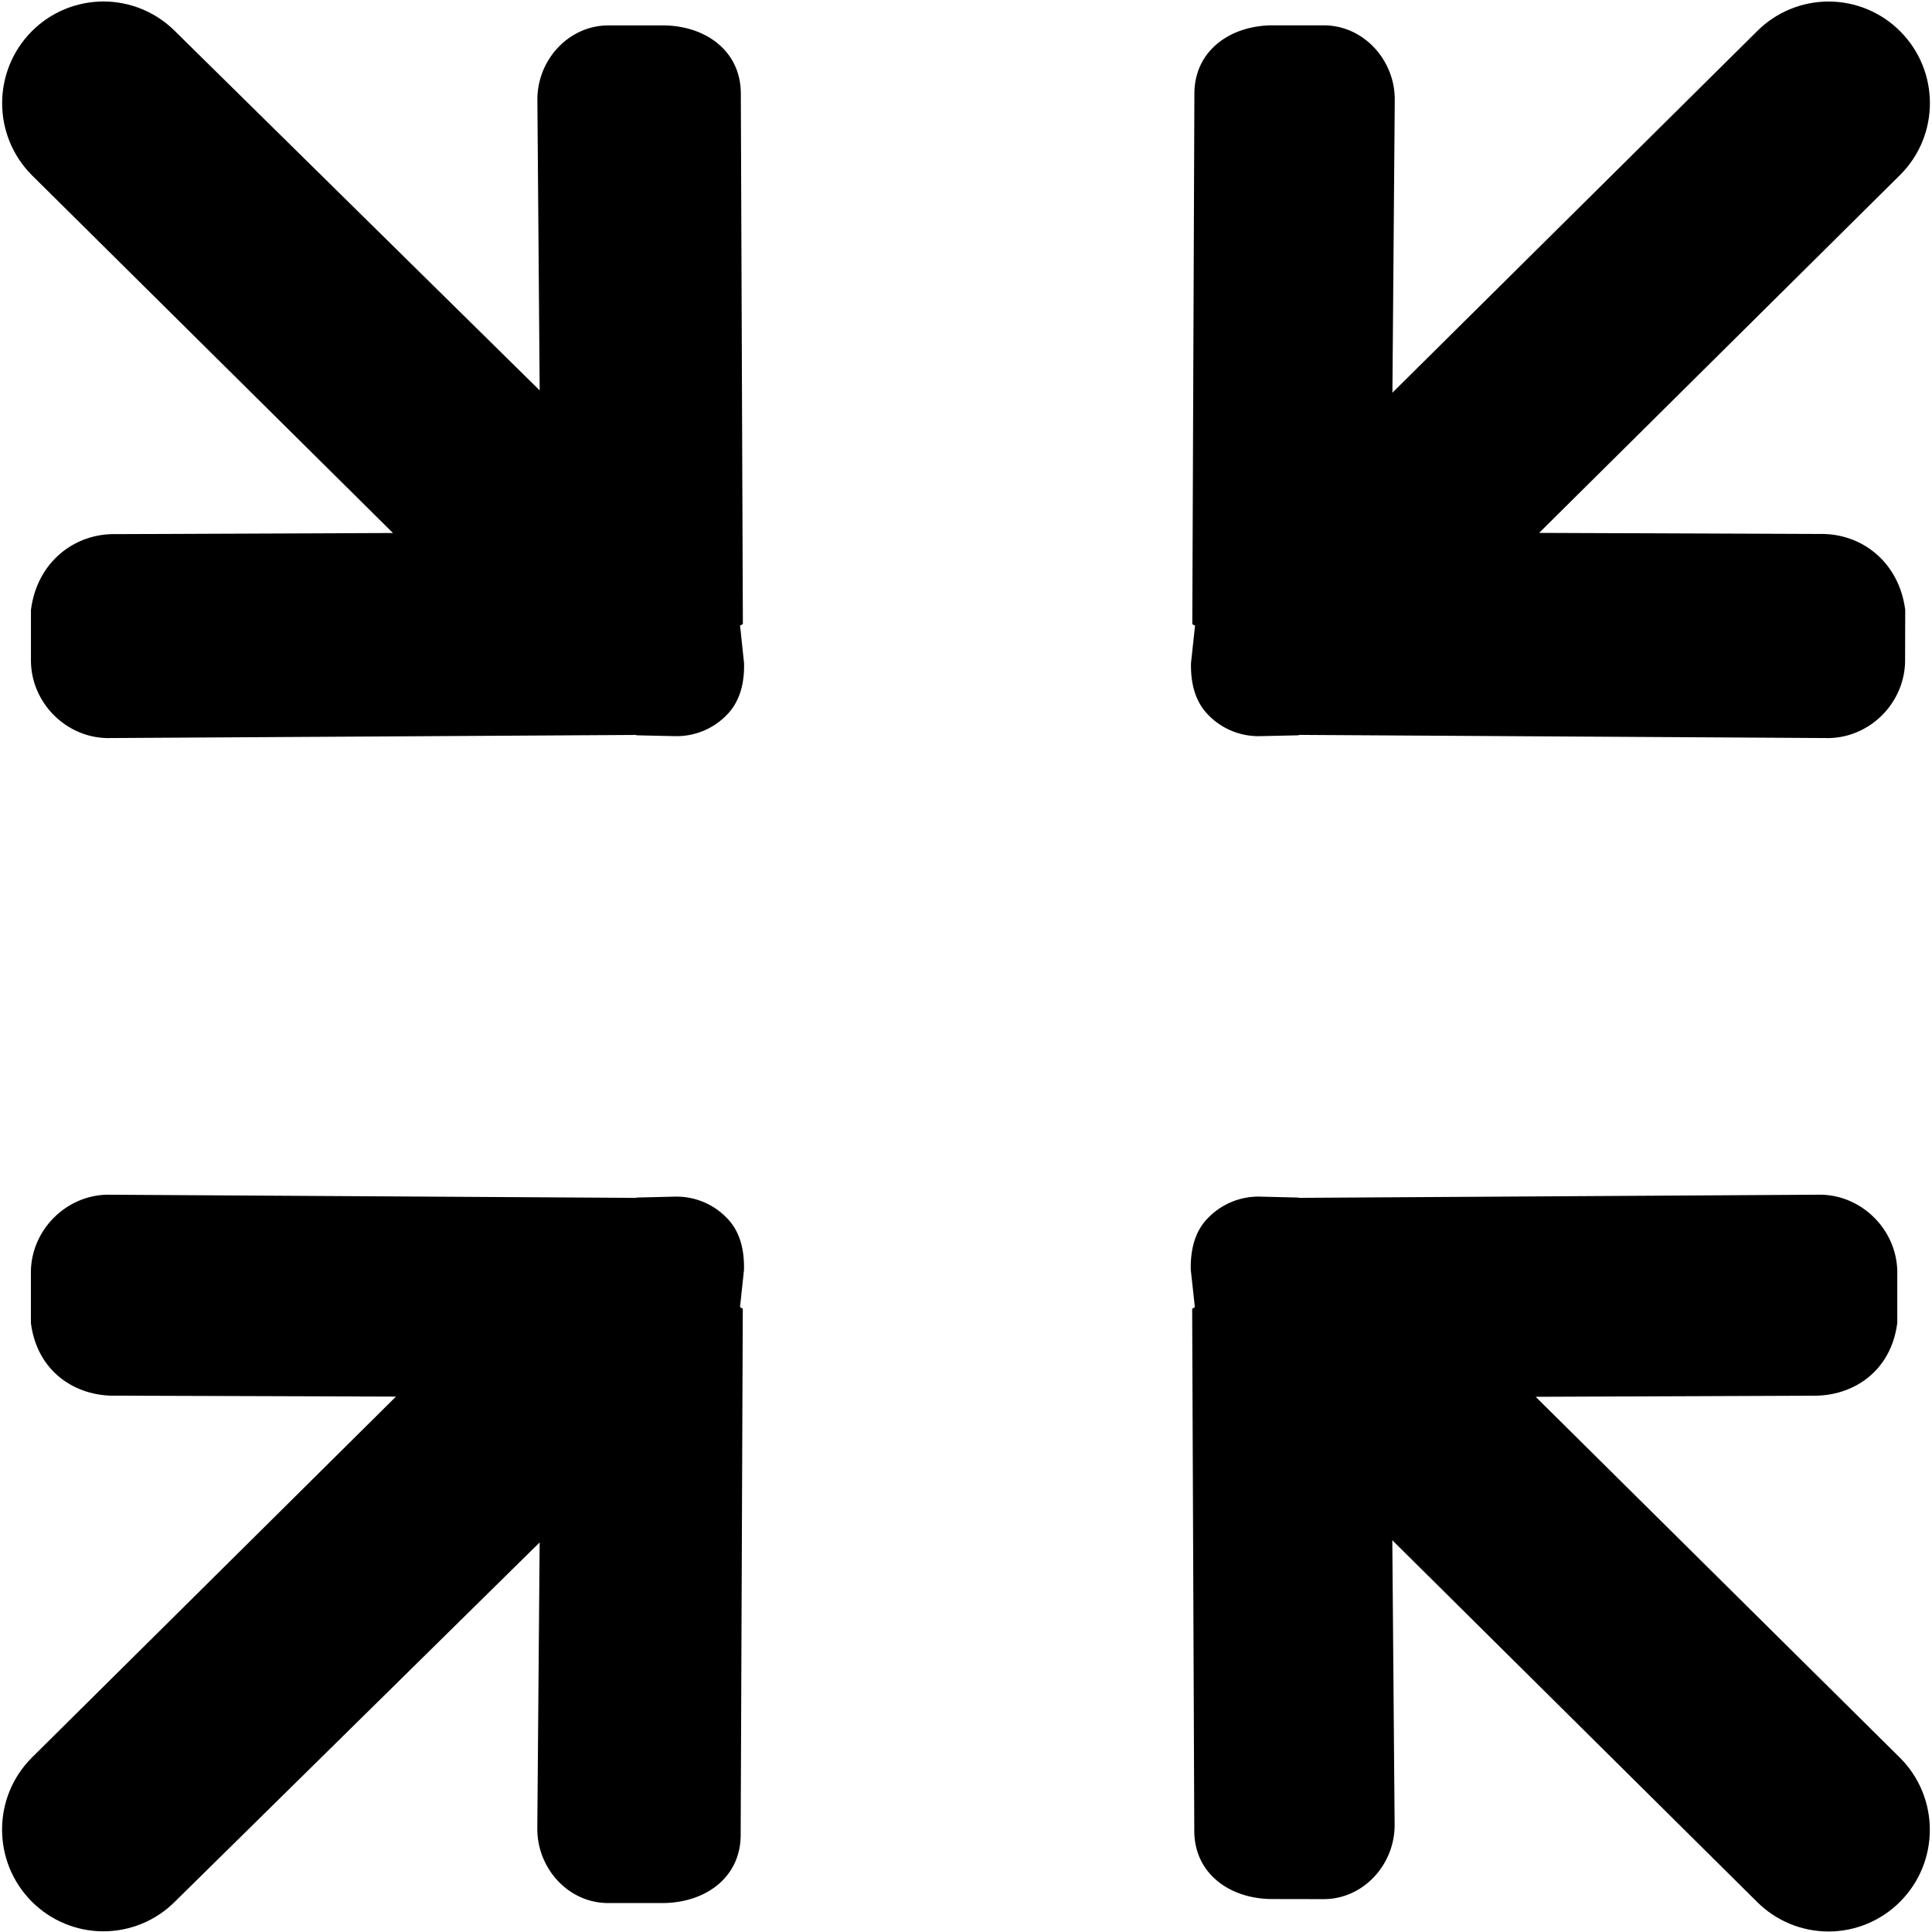
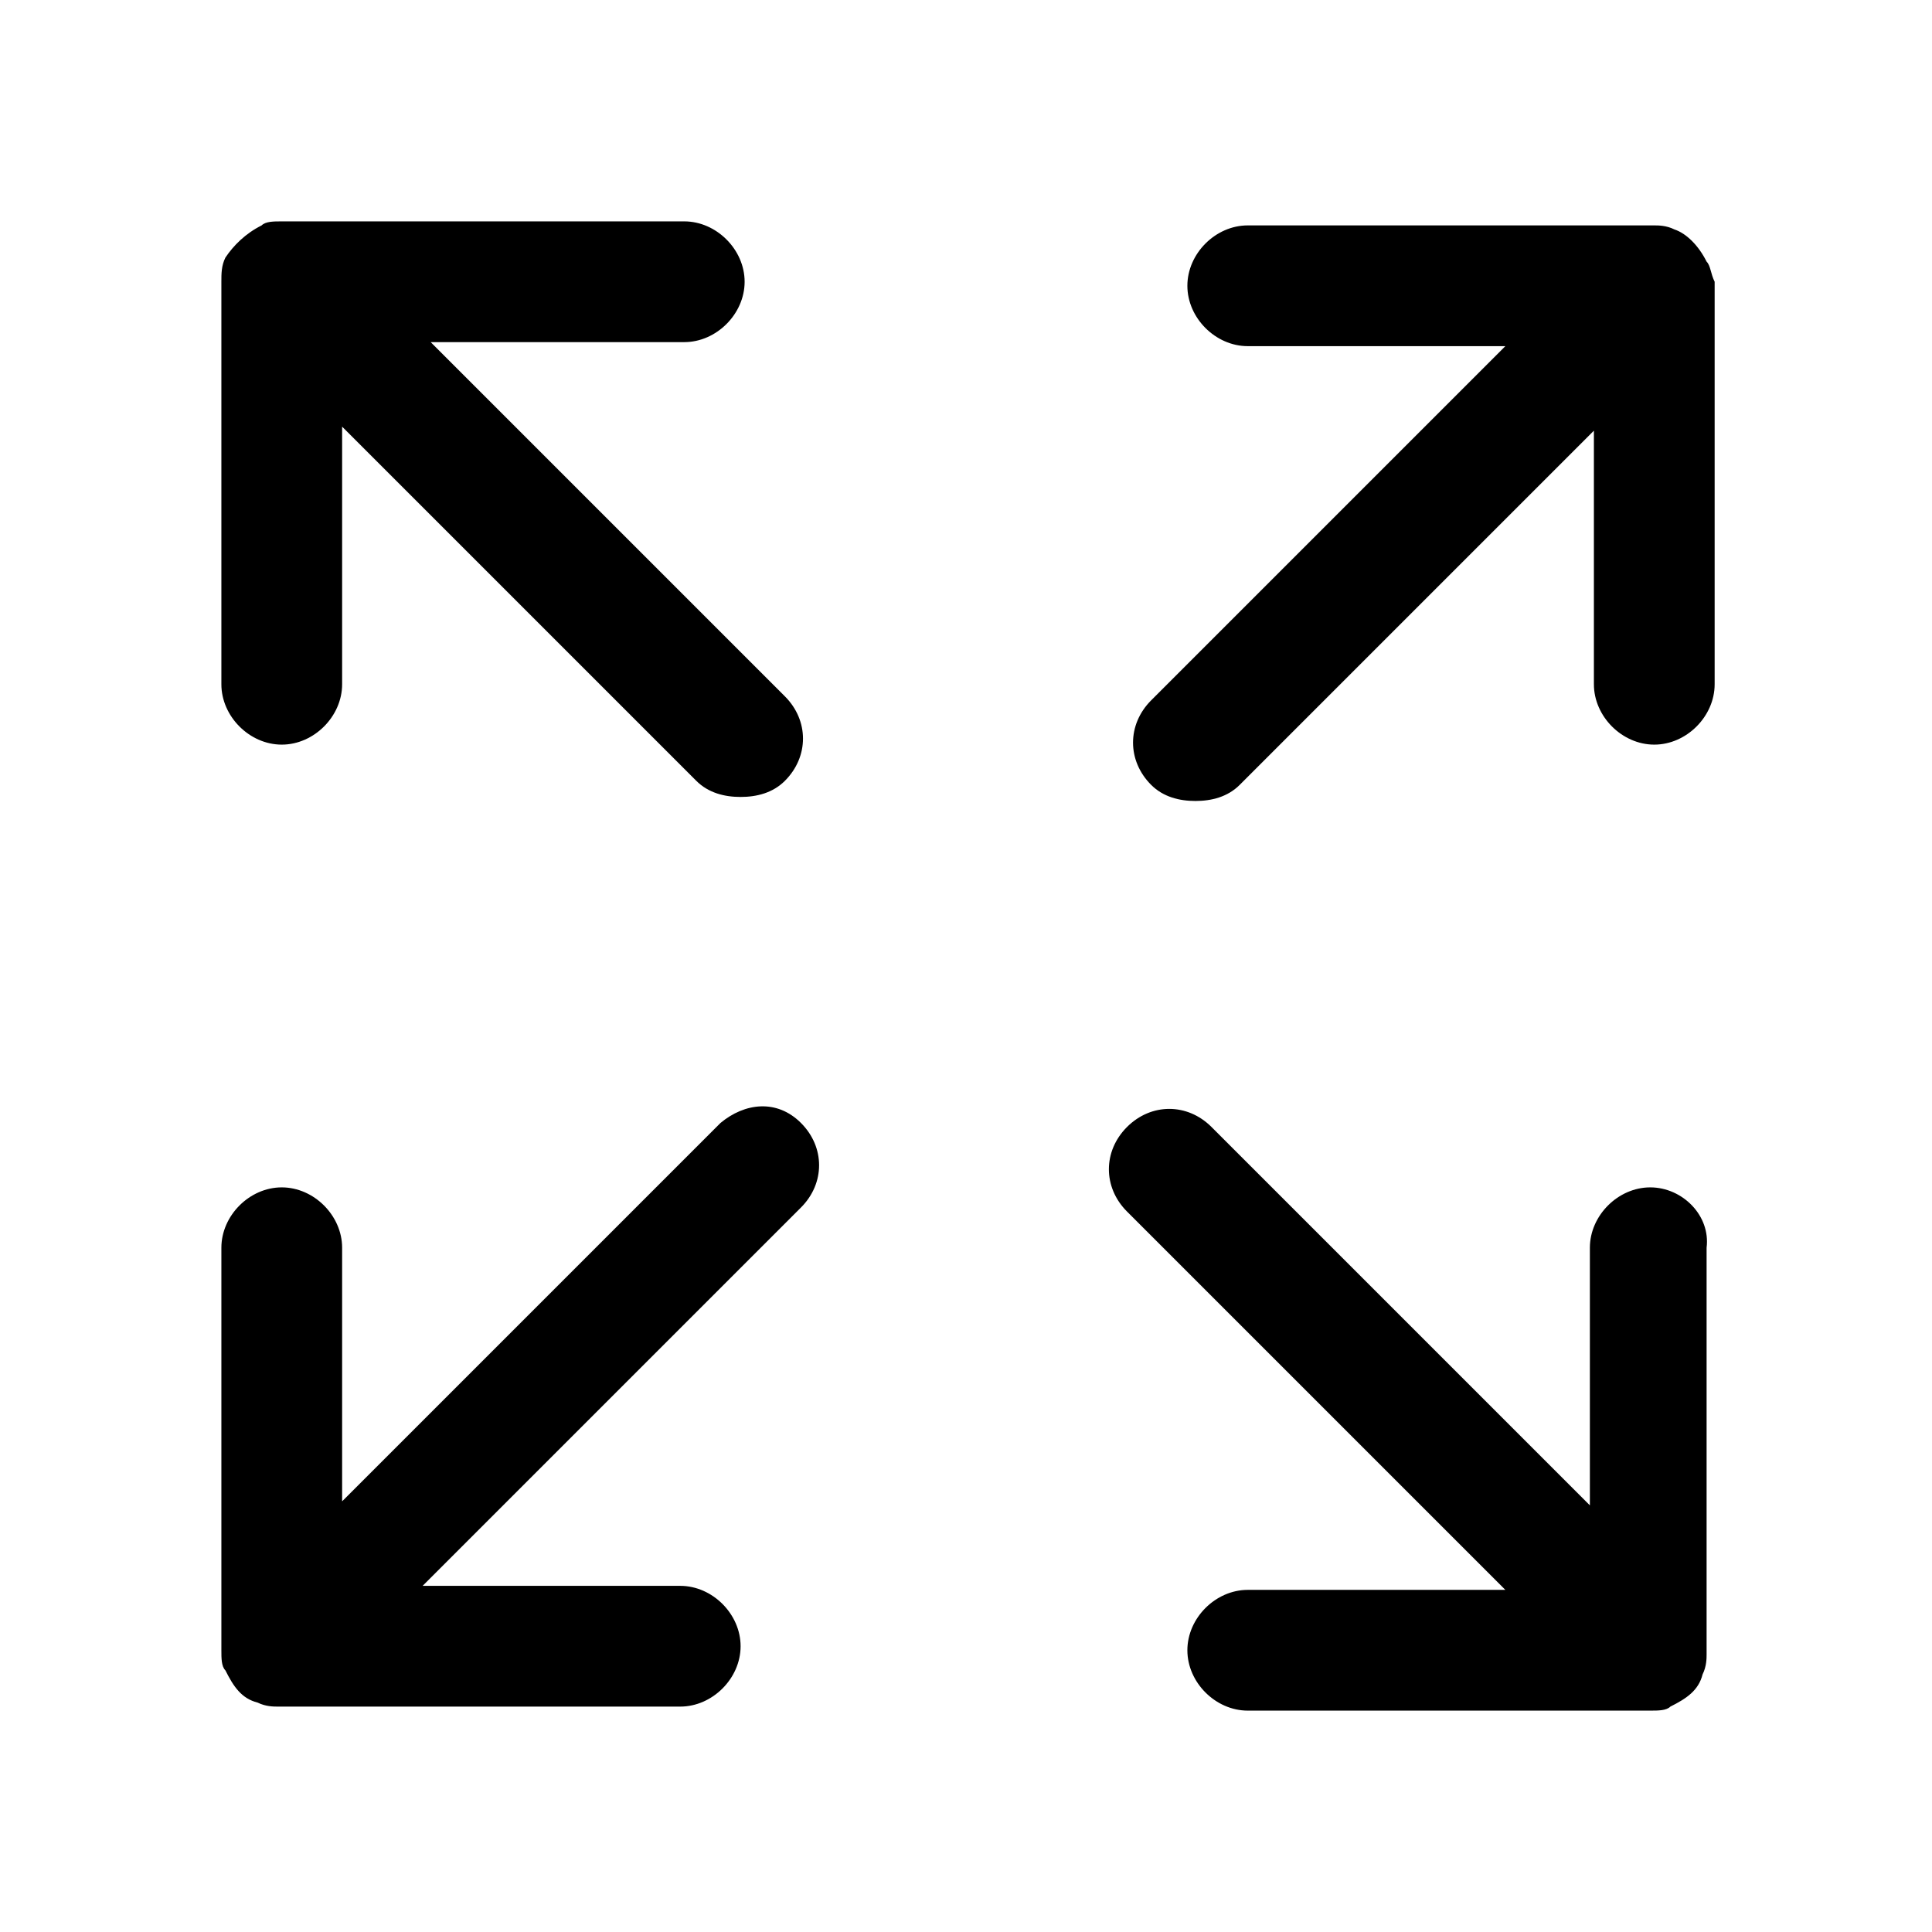
- <svg xmlns="http://www.w3.org/2000/svg" width="128" height="128">
-   <path d="M49.217 41.329l-.136-35.24c-.06-2.715-2.302-4.345-5.022-4.405h-3.65c-2.712-.06-4.866 2.303-4.806 5.016l.152 19.164-24.151-23.79a6.698 6.698 0 0 0-9.499 0 6.76 6.76 0 0 0 0 9.526l23.93 23.713-18.345.074c-2.712-.069-5.228 1.813-5.64 5.02v3.462c.069 2.721 2.31 4.97 5.022 5.03l35.028-.207c.052.005.087.025.133.025l2.457.054a4.626 4.626 0 0 0 3.436-1.38c.88-.874 1.205-2.096 1.169-3.462l-.262-2.465c0-.048.182-.081.182-.136h.002zm52.523 51.212l18.32-.073c2.713.06 5.224-1.609 5.64-4.815v-3.462c-.068-2.722-2.317-4.97-5.021-5.04l-34.58.21c-.053 0-.086-.021-.138-.021l-2.451-.06a4.64 4.64 0 0 0-3.445 1.381c-.885.868-1.201 2.094-1.174 3.46l.27 2.46c.005.06-.177.095-.177.141l.141 34.697c.069 2.713 2.31 4.338 5.022 4.397l3.45.006c2.705.062 4.867-2.31 4.8-5.026l-.153-18.752 24.151 23.946a6.69 6.69 0 0 0 9.494 0 6.747 6.747 0 0 0 0-9.523L101.74 92.54v.001zM48.125 80.662a4.636 4.636 0 0 0-3.437-1.382l-2.457.06c-.05 0-.082.022-.137.022l-35.025-.21c-2.712.07-4.957 2.318-5.022 5.04v3.462c.409 3.206 2.925 4.874 5.633 4.814l18.554.06-24.132 23.928c-2.62 2.626-2.62 6.89 0 9.524a6.694 6.694 0 0 0 9.496 0l24.155-23.79-.155 18.866c-.06 2.722 2.094 5.093 4.801 5.025h3.65c2.72-.069 4.962-1.685 5.022-4.406l.141-34.956c0-.05-.182-.082-.182-.136l.262-2.46c.03-1.366-.286-2.592-1.166-3.46h-.001zM80.08 47.397a4.62 4.62 0 0 0 3.443 1.374l2.45-.054c.055 0 .088-.02.143-.028l35.08.21c2.712-.062 4.953-2.312 5.021-5.033l.009-3.463c-.417-3.211-2.937-5.084-5.64-5.025l-18.615-.073 23.917-23.715c2.63-2.623 2.63-6.879.008-9.513a6.691 6.691 0 0 0-9.494 0L92.251 26.016l.155-19.312c.065-2.713-2.097-5.085-4.802-5.025h-3.45c-2.713.069-4.954 1.693-5.022 4.406l-.139 35.247c0 .054.18.088.18.136l-.267 2.465c-.028 1.366.288 2.588 1.174 3.463v.001z" />
+ <svg xmlns="http://www.w3.org/2000/svg" t="1652272641103" class="icon" viewBox="0 0 1024 1024" version="1.1" p-id="2439" width="200" height="200">
+   <defs>
+     <style type="text/css">@font-face { font-family: feedback-iconfont; src: url("//at.alicdn.com/t/font_1031158_u69w8yhxdu.woff2?t=1630033759944") format("woff2"), url("//at.alicdn.com/t/font_1031158_u69w8yhxdu.woff?t=1630033759944") format("woff"), url("//at.alicdn.com/t/font_1031158_u69w8yhxdu.ttf?t=1630033759944") format("truetype"); }
+ </style>
+   </defs>
+   <path d="M149.333 394.667c17.067 0 32-14.933 32-32v-136.533l187.733 187.733c6.4 6.4 14.933 8.533 23.467 8.533s17.067-2.133 23.467-8.533c12.8-12.8 12.8-32 0-44.8l-187.733-187.733H362.667c17.067 0 32-14.933 32-32s-14.933-32-32-32H149.333c-4.267 0-8.533 0-10.667 2.133-8.533 4.267-14.933 10.667-19.2 17.067-2.133 4.267-2.133 8.533-2.133 12.8v213.333c0 17.067 14.933 32 32 32zM874.667 629.333c-17.067 0-32 14.933-32 32v136.533L642.133 597.333c-12.8-12.8-32-12.8-44.8 0s-12.8 32 0 44.8l200.533 200.533H661.333c-17.067 0-32 14.933-32 32s14.933 32 32 32h213.333c4.267 0 8.533 0 10.667-2.133 8.533-4.267 14.933-8.533 17.067-17.067 2.133-4.267 2.133-8.533 2.133-10.667V661.333c2.133-17.067-12.8-32-29.867-32zM381.867 595.2l-200.533 200.533V661.333c0-17.067-14.933-32-32-32s-32 14.933-32 32v213.333c0 4.267 0 8.533 2.133 10.667 4.267 8.533 8.533 14.933 17.067 17.067 4.267 2.133 8.533 2.133 10.667 2.133h213.333c17.067 0 32-14.933 32-32s-14.933-32-32-32h-136.533l200.533-200.533c12.8-12.8 12.8-32 0-44.8s-29.867-10.667-42.667 0zM904.533 138.667c0-2.133 0-2.133 0 0-4.267-8.533-10.667-14.933-17.067-17.067-4.267-2.133-8.533-2.133-10.667-2.133H661.333c-17.067 0-32 14.933-32 32s14.933 32 32 32h136.533l-187.733 187.733c-12.8 12.8-12.8 32 0 44.8 6.4 6.4 14.933 8.533 23.467 8.533s17.067-2.133 23.467-8.533l187.733-187.733V362.667c0 17.067 14.933 32 32 32s32-14.933 32-32V149.333c-2.133-4.267-2.133-8.533-4.267-10.667z" p-id="2440" />
</svg>
